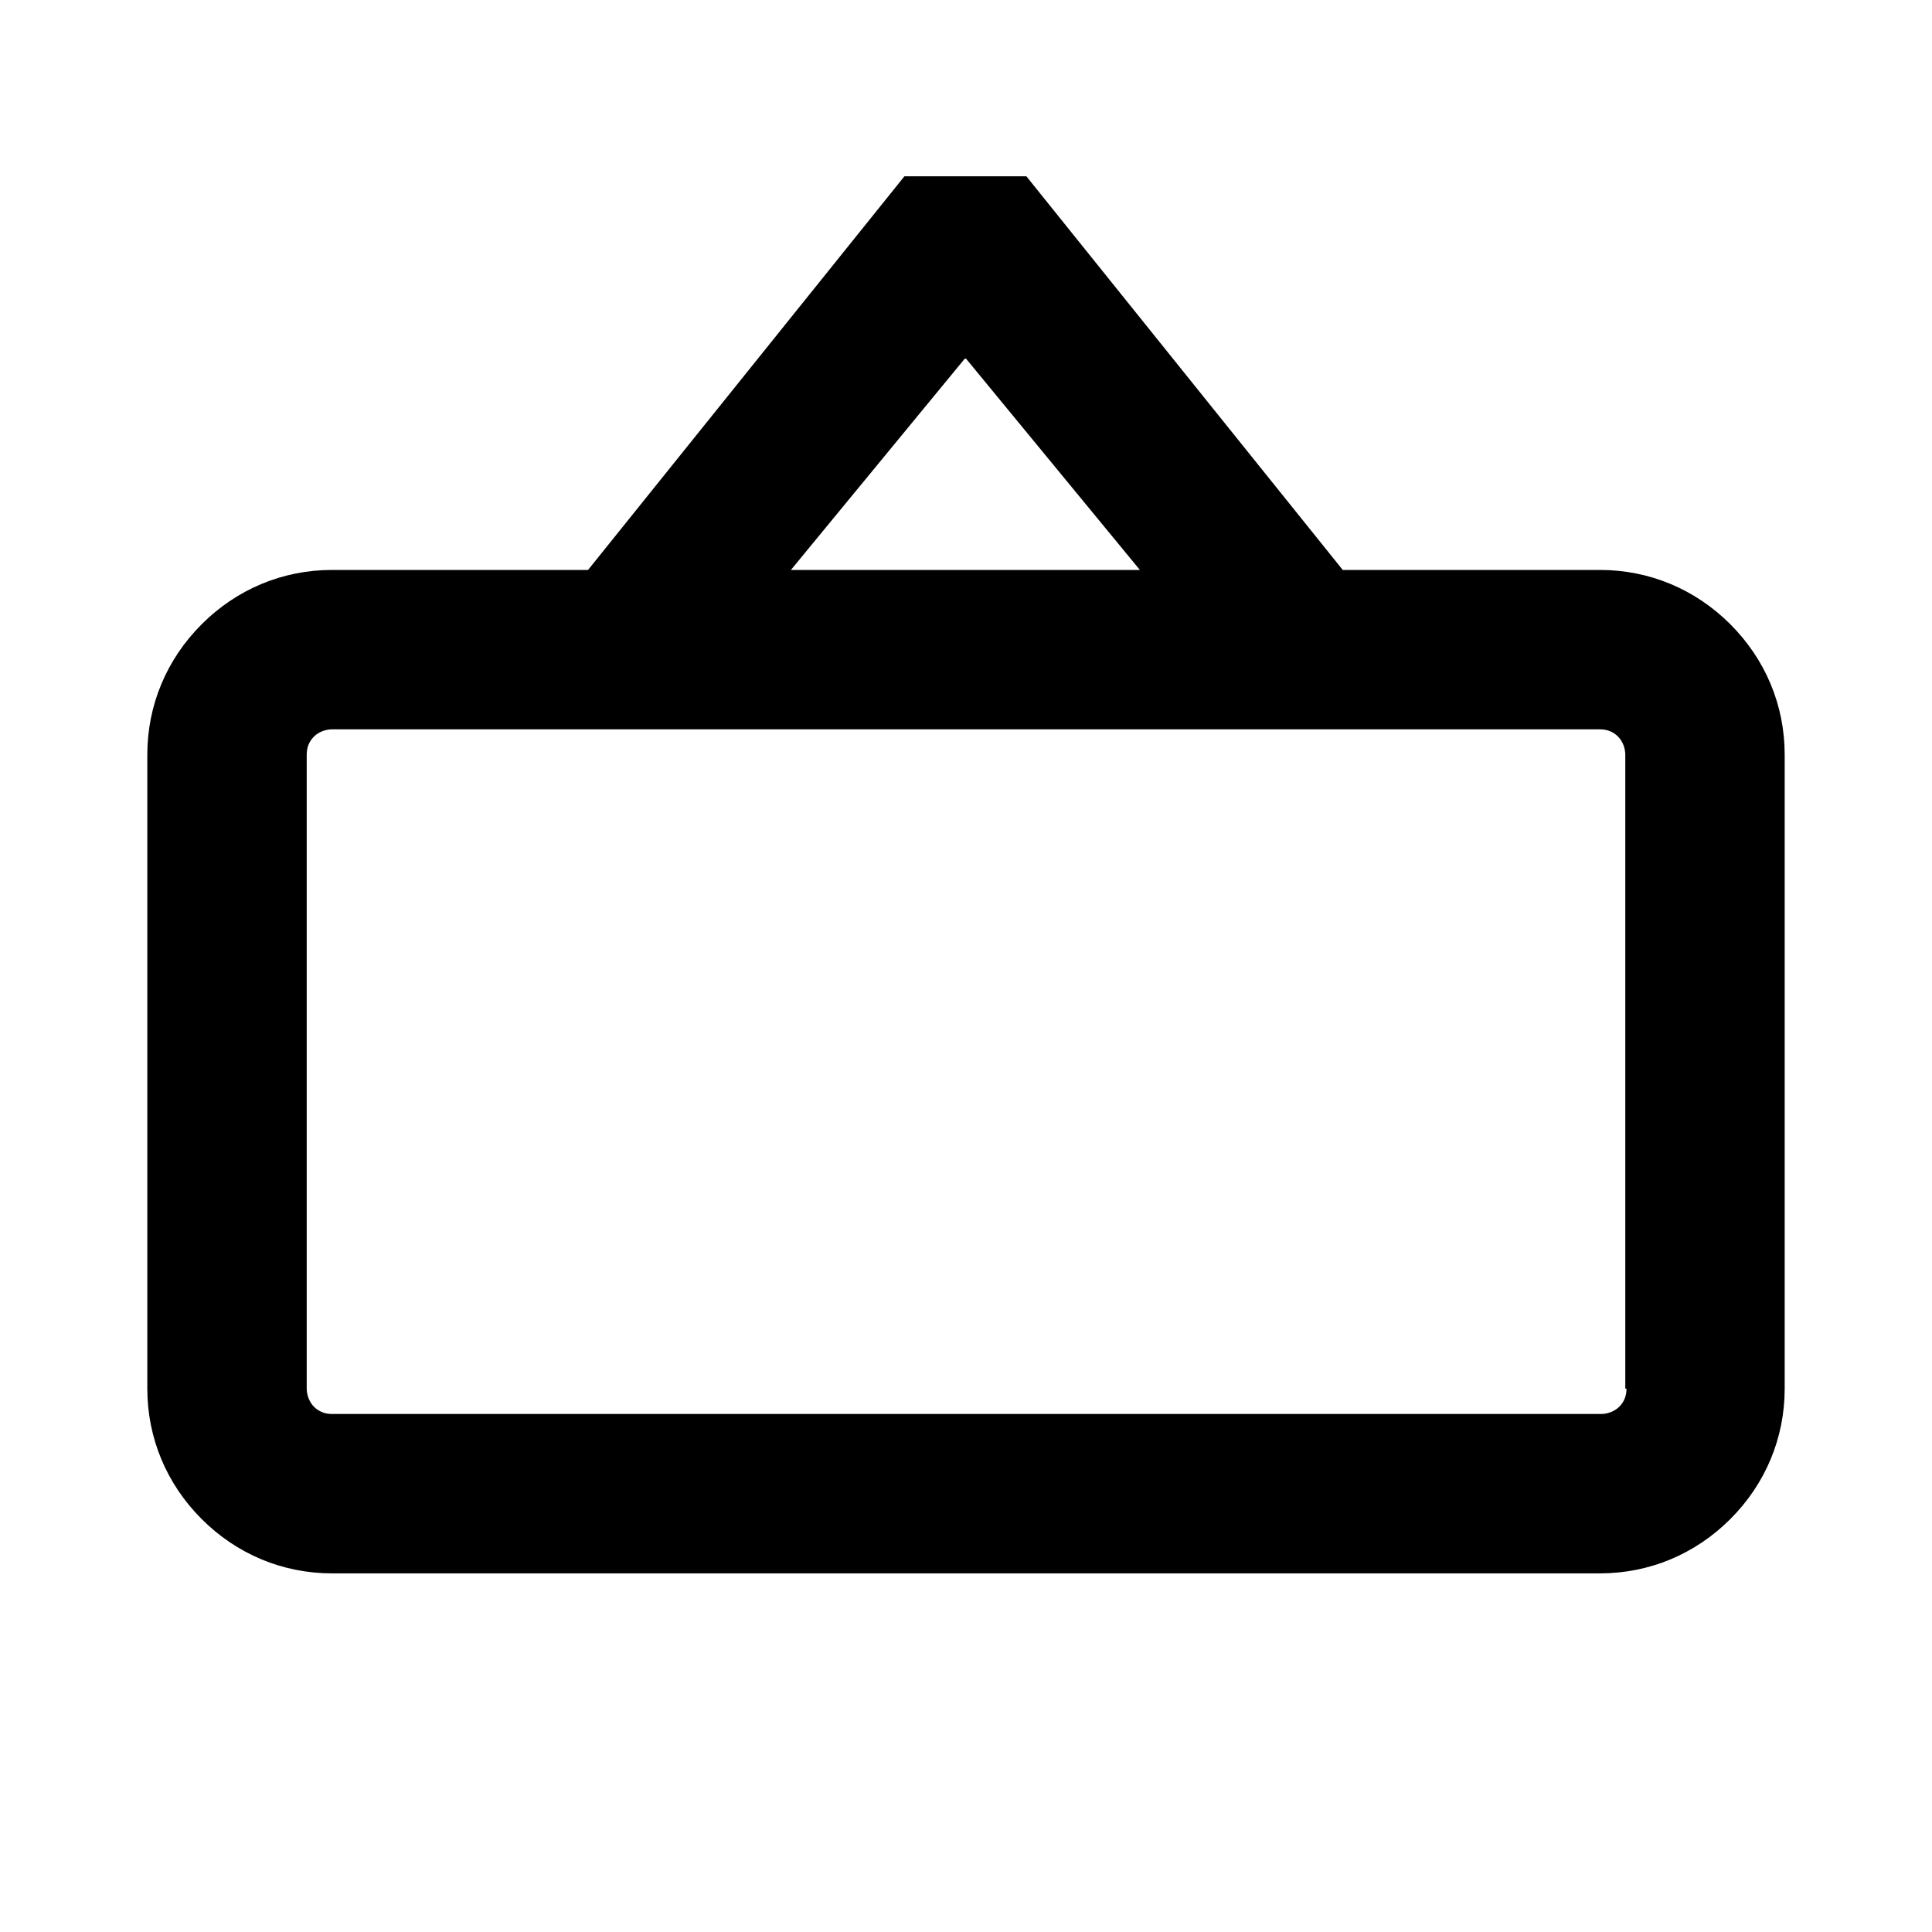
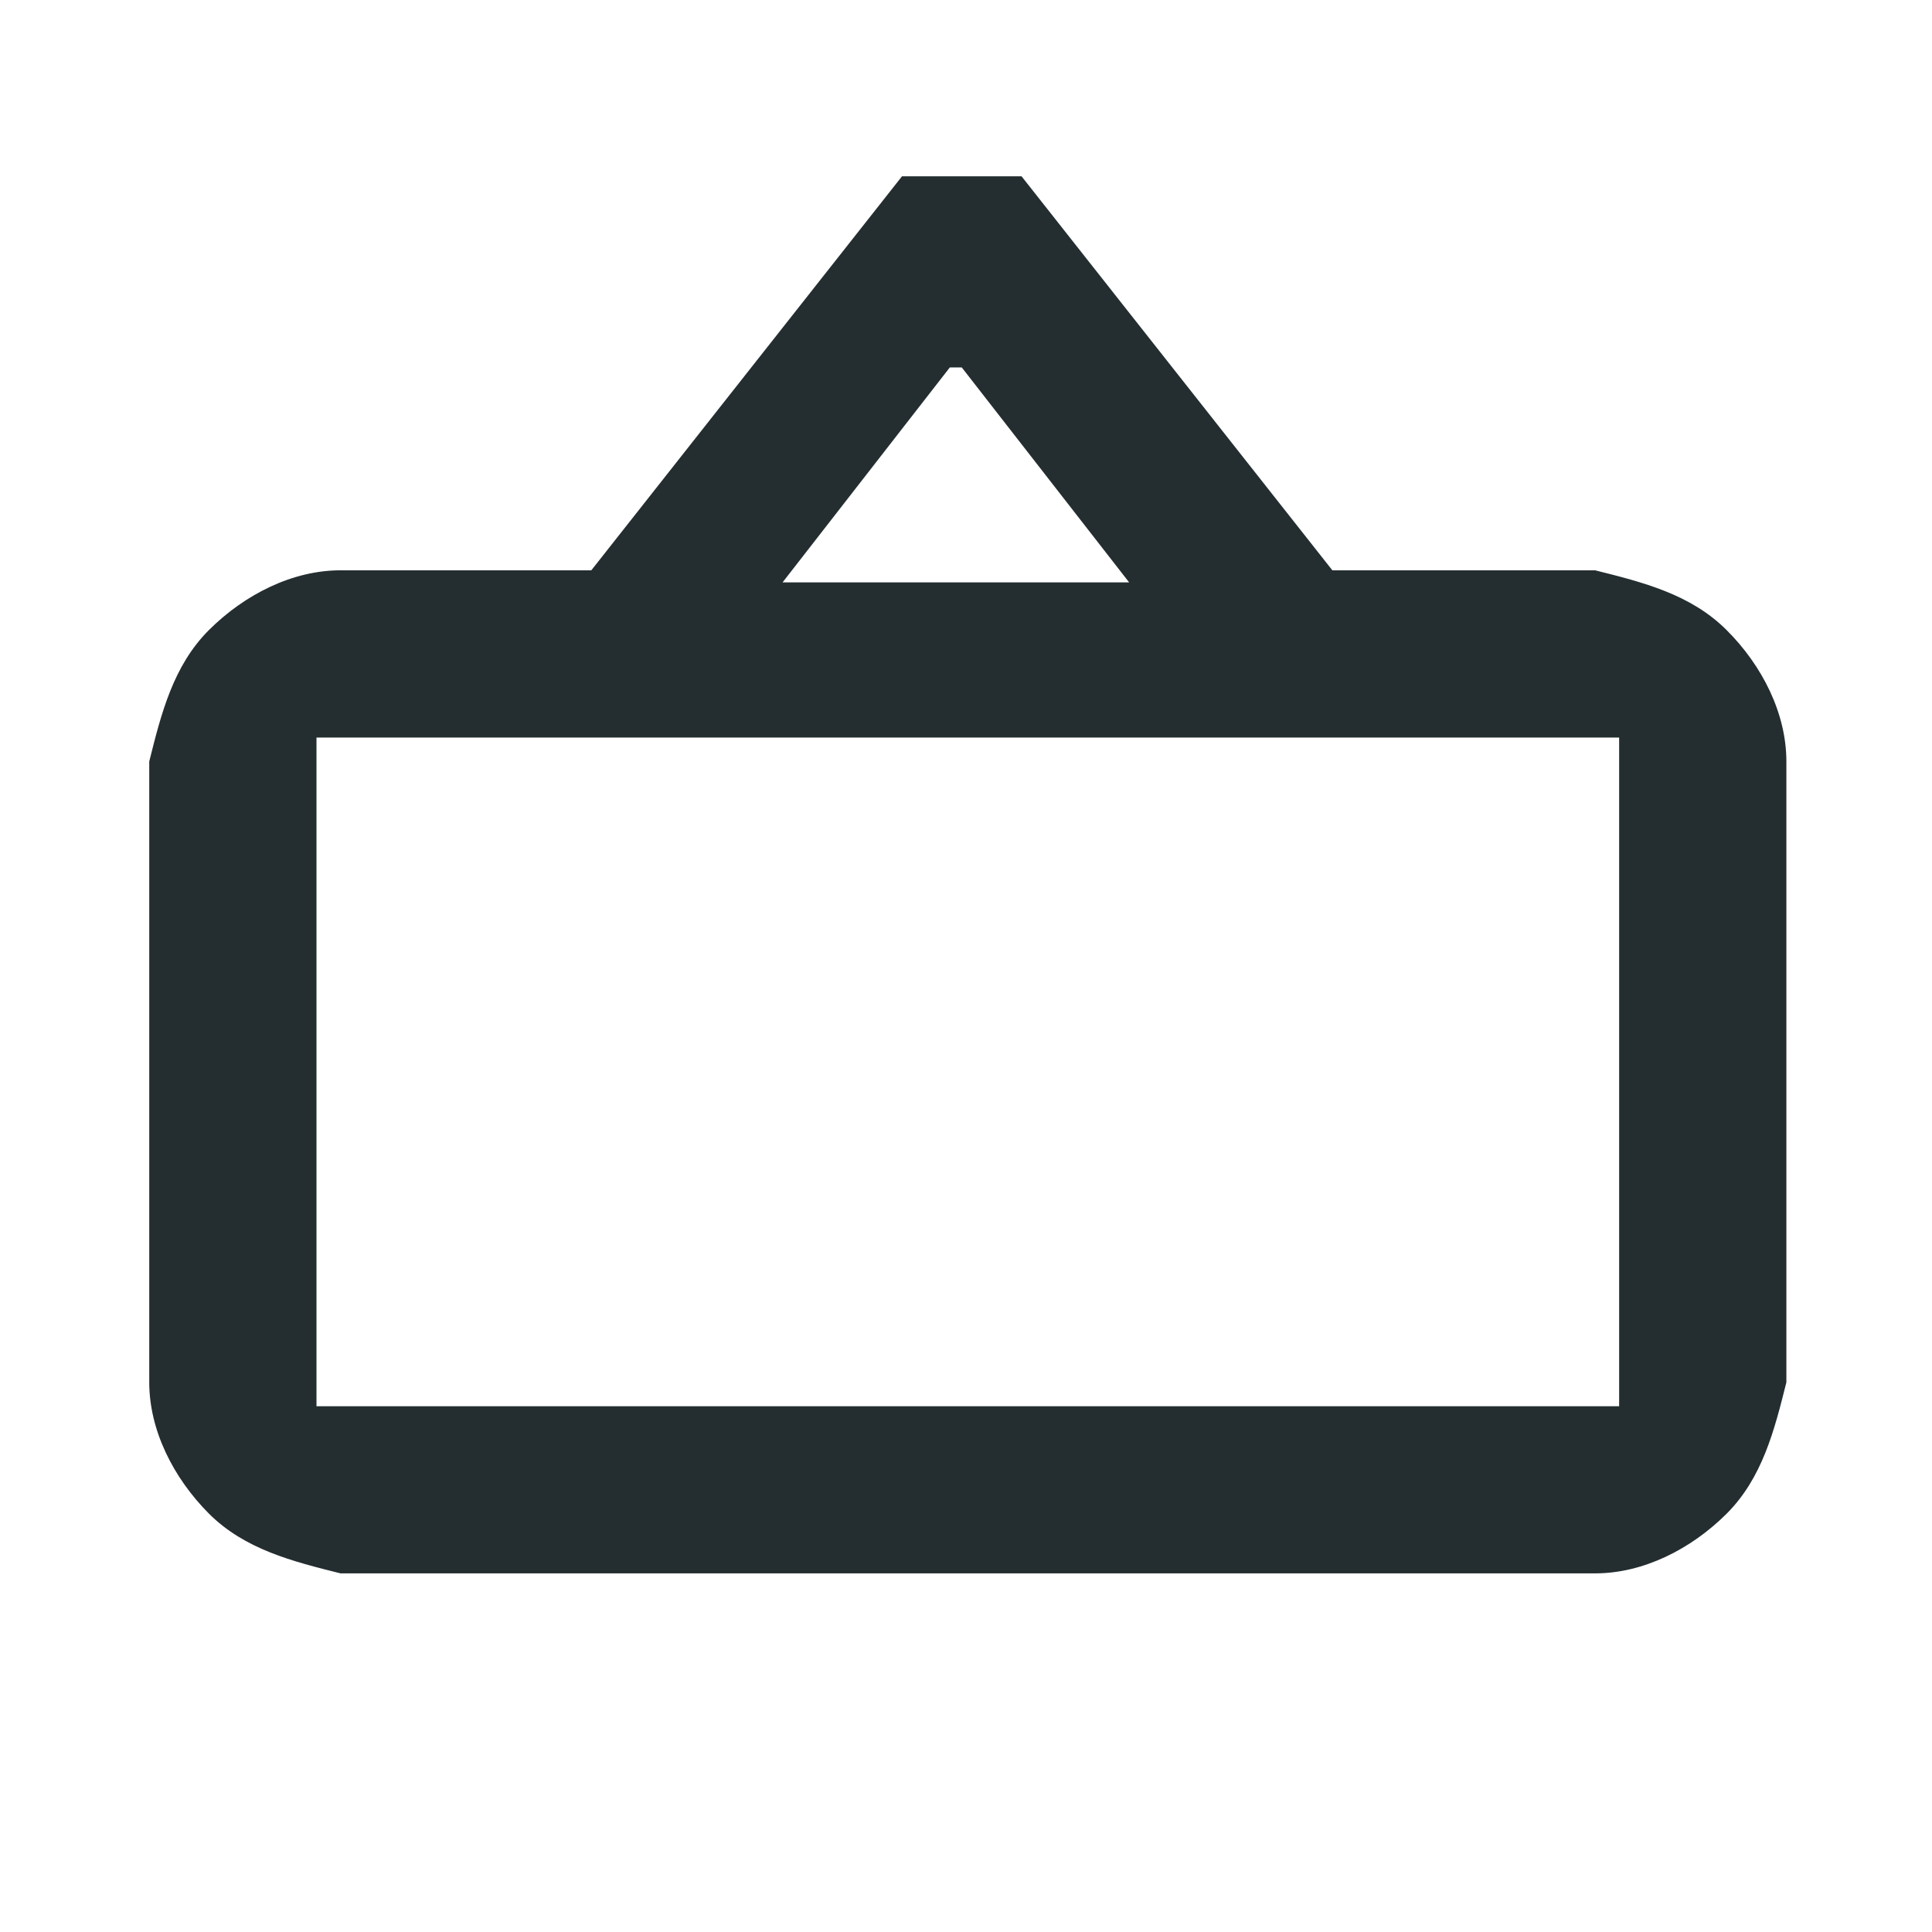
- <svg xmlns="http://www.w3.org/2000/svg" id="Grid" viewBox="0 0 16 16">
-   <path class="cls-1" d="M13.25,4.72h-2.13l-2.62-3.26h-1.01l-2.62,3.26h-2.12c-.41,0-.79.16-1.08.45-.29.29-.45.67-.45,1.08v5.25c0,.41.16.79.45,1.08.29.29.67.45,1.08.45h10.5c.41,0,.79-.16,1.08-.45.29-.29.45-.67.45-1.08v-5.25c0-.41-.16-.79-.45-1.08-.29-.29-.67-.45-1.08-.45ZM8,2.97l1.44,1.75h-2.89l1.44-1.75ZM13.47,11.5c0,.06-.02.11-.06.15-.04.04-.1.06-.15.06H2.75c-.06,0-.11-.02-.15-.06-.04-.04-.06-.1-.06-.15v-5.25c0-.06.02-.11.06-.15.04-.04.1-.06.15-.06h10.5c.06,0,.11.02.15.06.04.04.06.1.06.15v5.25Z" />
+ <svg xmlns="http://www.w3.org/2000/svg" width="16" height="16" fill="none">
+   <path fill="#242E30" d="M13.112 4.723h-2.078L8.46 1.46h-.99L4.897 4.723H2.82c-.396 0-.792.198-1.09.495-.296.296-.395.692-.494 1.088v5.142c0 .395.198.79.495 1.088.297.296.693.395 1.089.494H13.21c.396 0 .792-.198 1.089-.494.297-.297.396-.693.495-1.088V6.306c0-.396-.198-.792-.495-1.088-.297-.297-.693-.396-1.089-.495h-.099Zm-5.147-1.68 1.386 1.78h-2.87l1.385-1.78h.1Zm5.444 8.405v.198H2.621V6.108h10.788V11.448Z" />
</svg>
